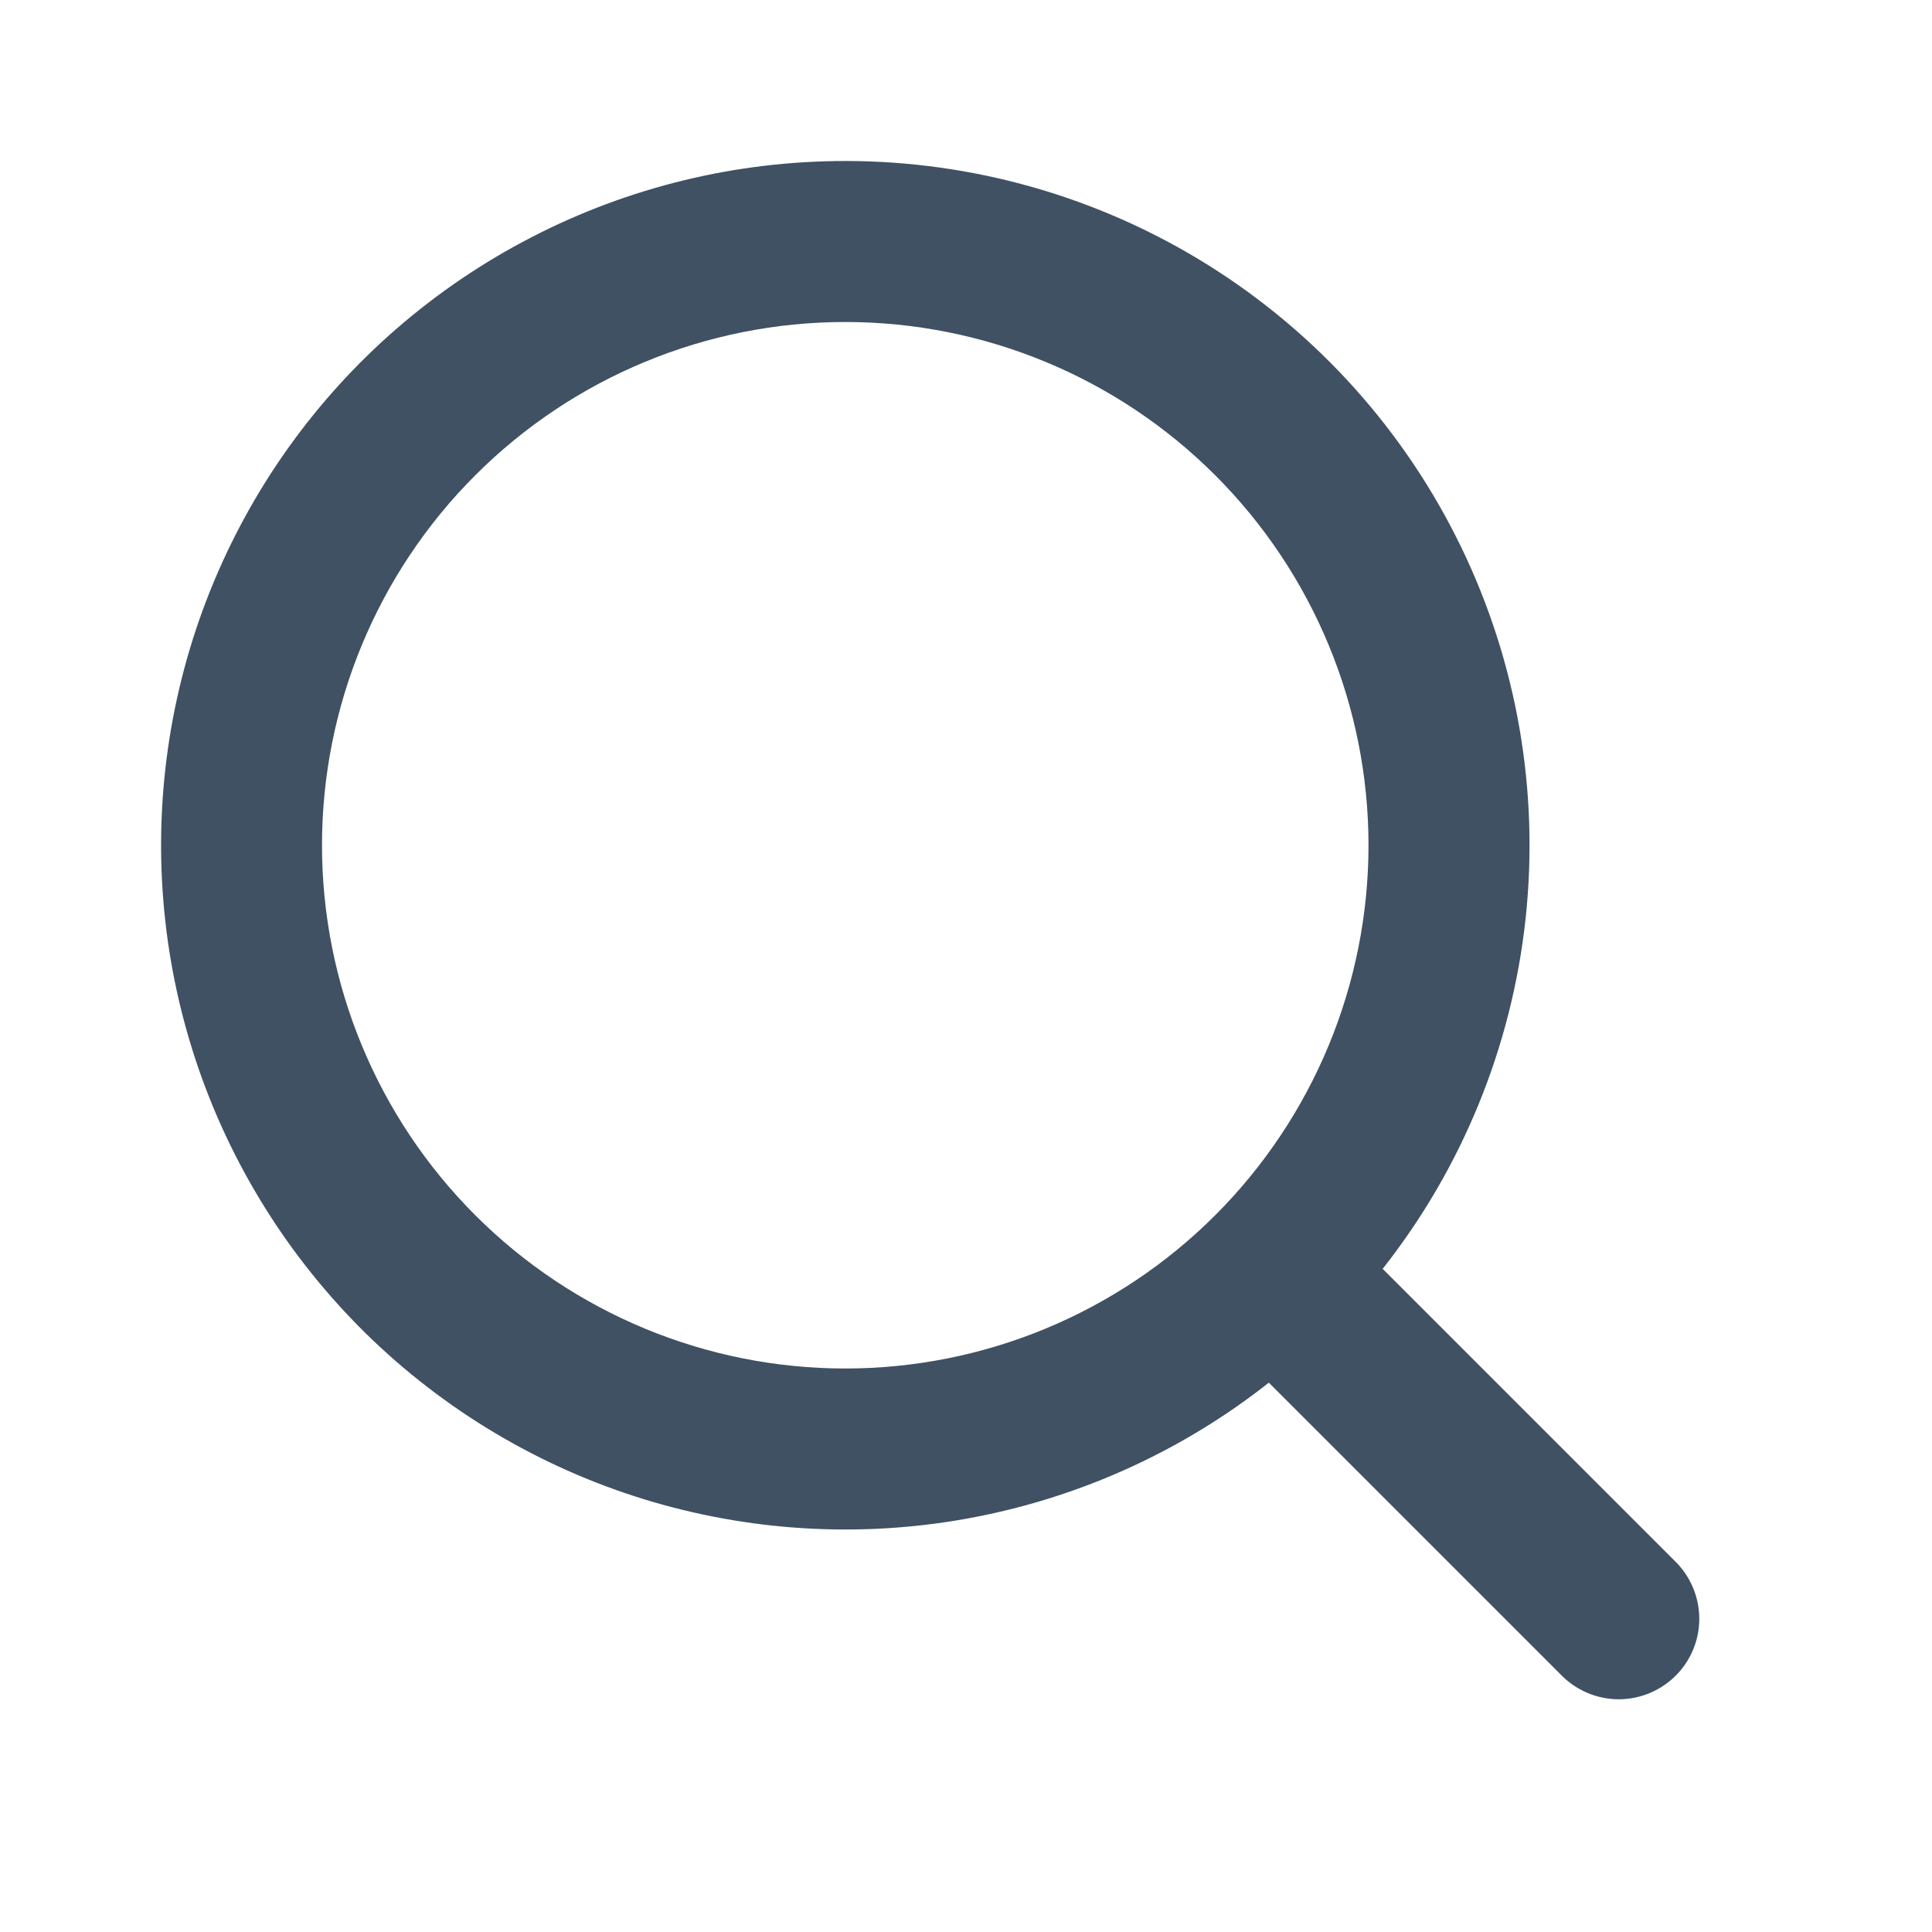
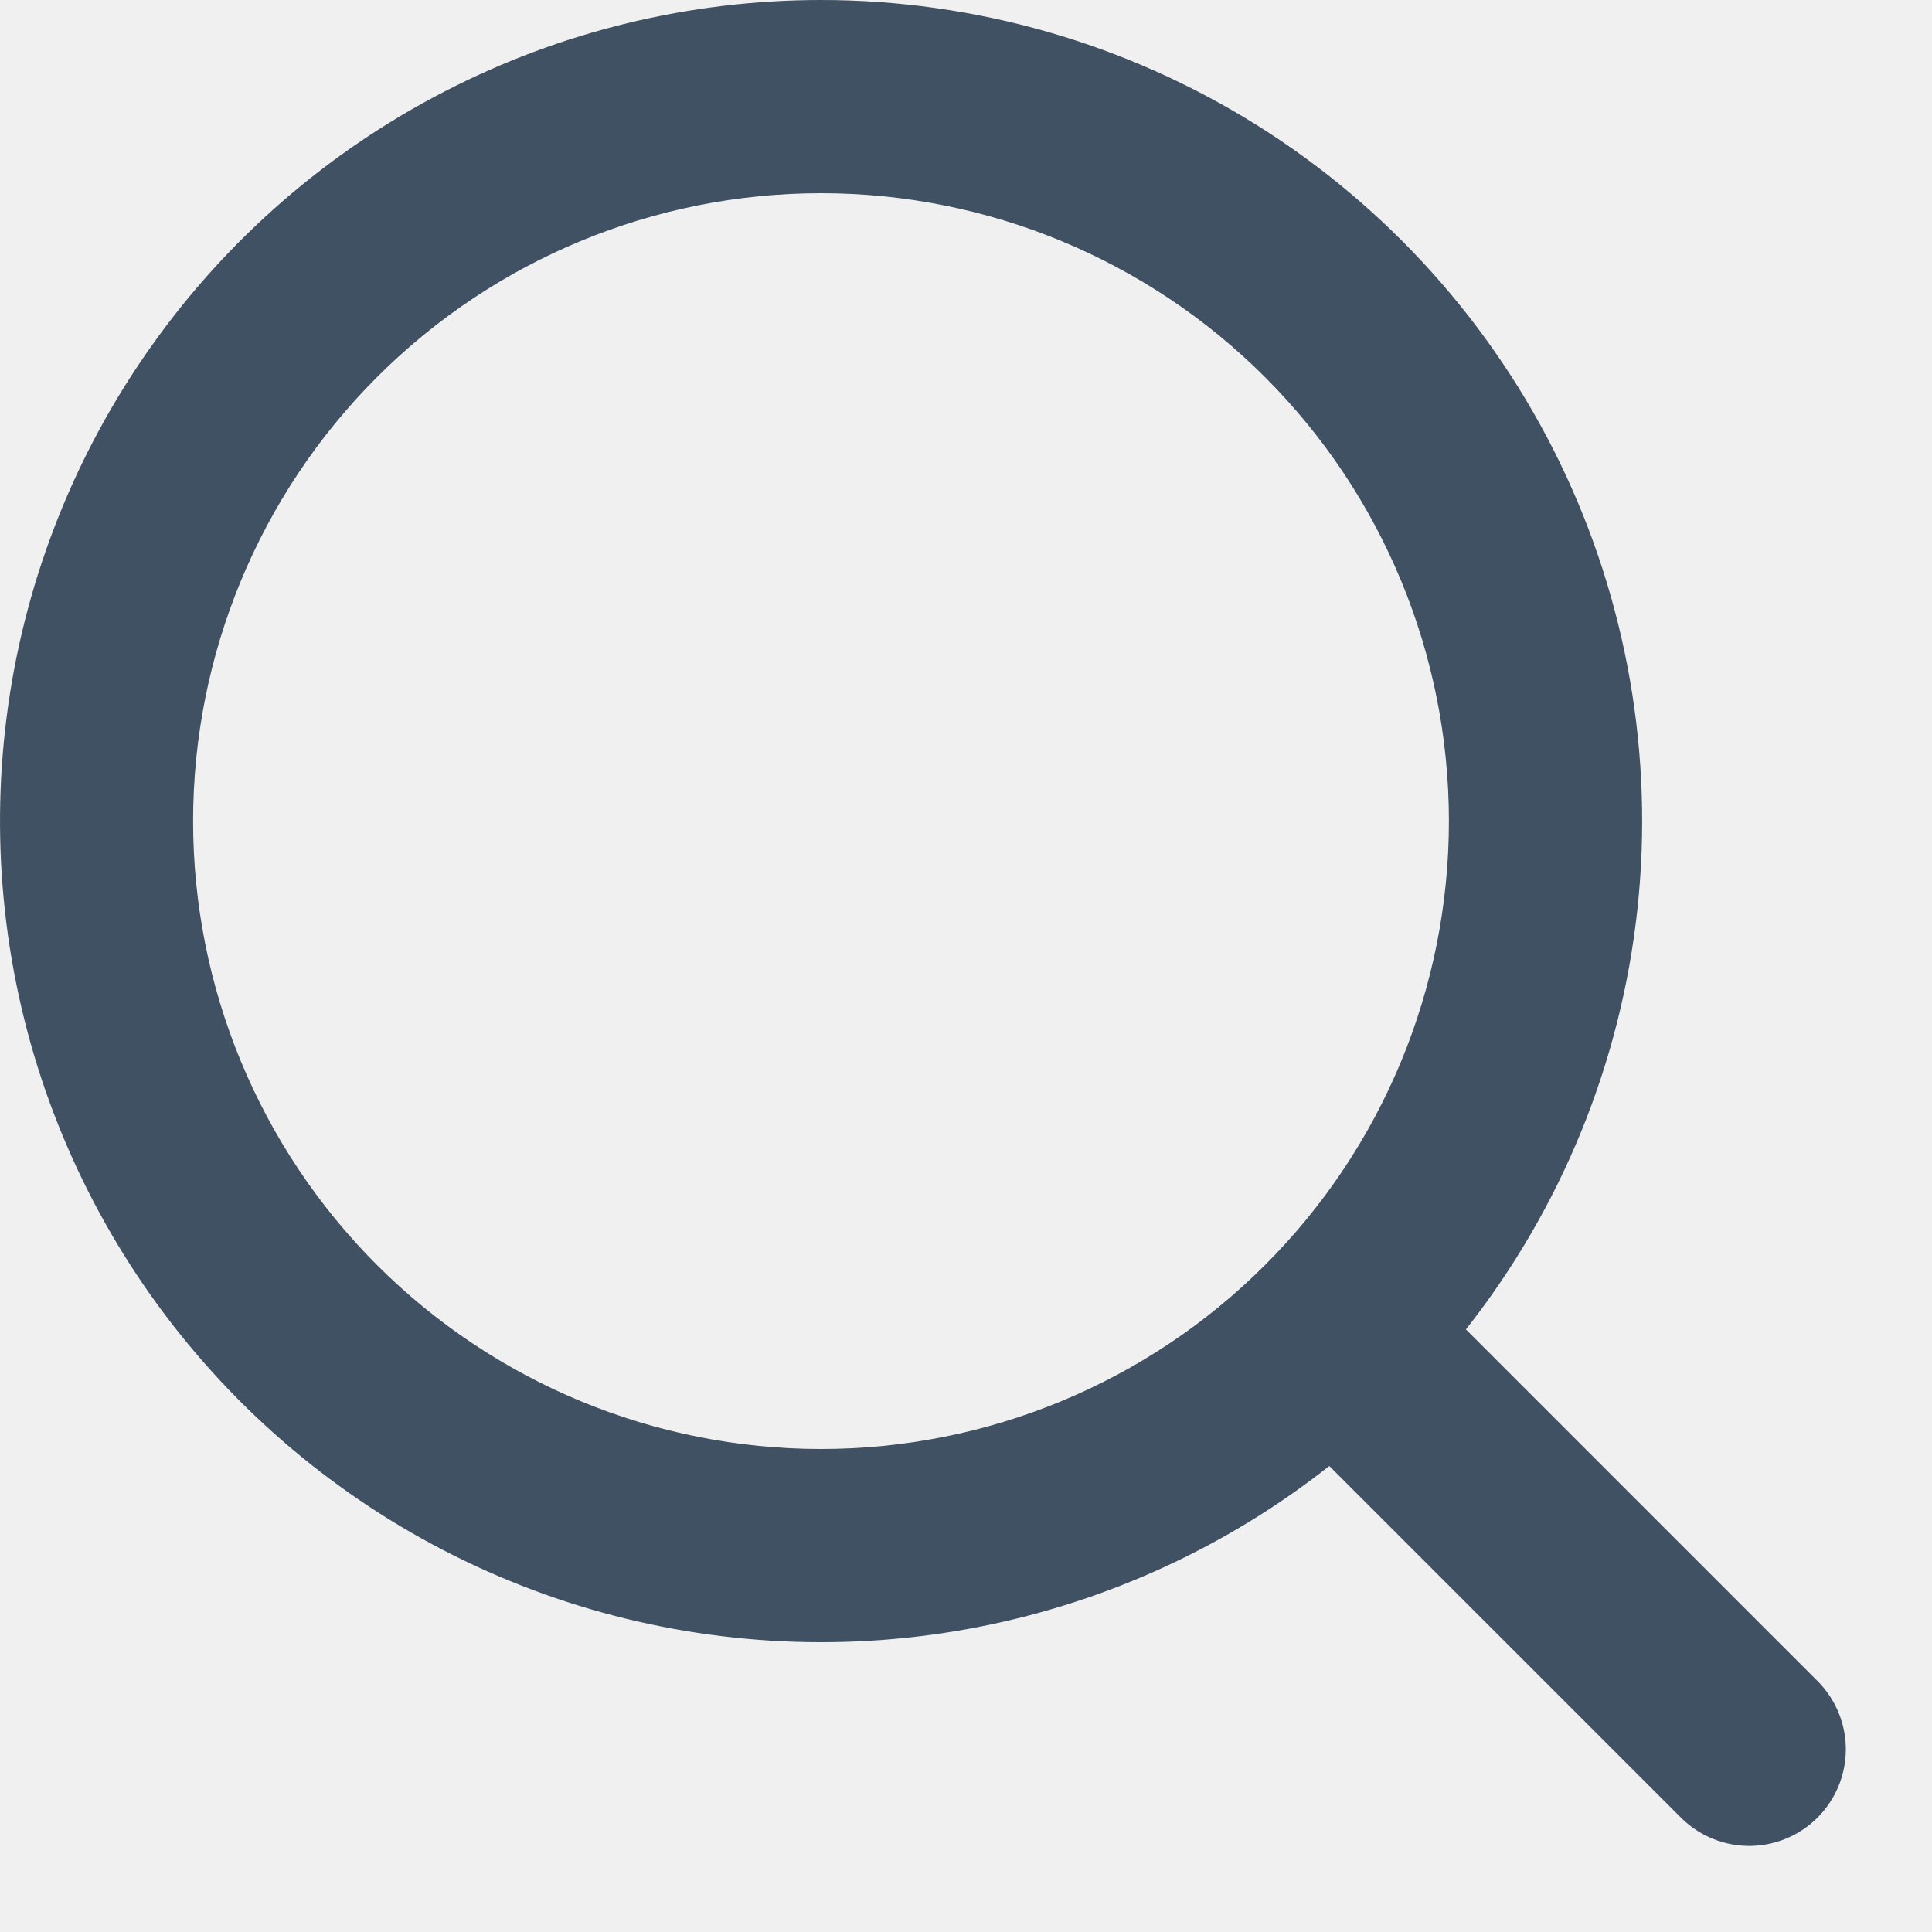
- <svg xmlns="http://www.w3.org/2000/svg" width="24" height="24" viewBox="0 0 24 24" fill="none">
-   <rect width="24" height="24" fill="#F5F5F5" />
-   <rect width="1170" height="800" transform="translate(-1023 -361)" fill="white" />
-   <rect opacity="0.15" x="-253" y="-171" width="310" height="228" rx="20" fill="#E0CE8F" />
-   <path d="M-238 -8C-238 -13.523 -233.523 -18 -228 -18H32C37.523 -18 42 -13.523 42 -8V32C42 37.523 37.523 42 32 42H-228C-233.523 42 -238 37.523 -238 32V-8Z" fill="white" />
-   <path d="M-237.5 -8C-237.5 -13.247 -233.247 -17.5 -228 -17.5H32C37.247 -17.5 41.5 -13.247 41.5 -8V32C41.5 37.247 37.247 41.5 32 41.5H-228C-233.247 41.5 -237.5 37.247 -237.5 32V-8Z" stroke="#3F5163" stroke-opacity="0.2" />
-   <path fill-rule="evenodd" clip-rule="evenodd" d="M10.5 2C9.145 2 7.809 2.324 6.605 2.946C5.4 3.567 4.361 4.467 3.575 5.572C2.79 6.676 2.279 7.952 2.087 9.294C1.895 10.636 2.026 12.004 2.47 13.285C2.914 14.565 3.658 15.721 4.639 16.656C5.621 17.59 6.812 18.277 8.113 18.658C9.414 19.038 10.787 19.103 12.117 18.845C13.448 18.587 14.698 18.015 15.762 17.176L19.414 20.828C19.603 21.01 19.855 21.111 20.118 21.109C20.38 21.106 20.631 21.001 20.816 20.816C21.002 20.63 21.107 20.38 21.109 20.117C21.111 19.855 21.01 19.603 20.828 19.414L17.176 15.762C18.164 14.509 18.779 13.002 18.951 11.416C19.123 9.829 18.845 8.226 18.148 6.79C17.452 5.354 16.365 4.143 15.013 3.296C13.66 2.449 12.096 2 10.5 2ZM4 10.5C4 8.776 4.685 7.123 5.904 5.904C7.123 4.685 8.776 4 10.5 4C12.224 4 13.877 4.685 15.096 5.904C16.315 7.123 17 8.776 17 10.5C17 12.224 16.315 13.877 15.096 15.096C13.877 16.315 12.224 17 10.5 17C8.776 17 7.123 16.315 5.904 15.096C4.685 13.877 4 12.224 4 10.5Z" fill="#3F5163" />
+ <svg xmlns="http://www.w3.org/2000/svg" width="20" height="20" viewBox="0 0 20 20" fill="none">
+   <path fill-rule="evenodd" clip-rule="evenodd" d="M8.499 1.91687e-08C7.144 0 5.808 0.324 4.604 0.946C3.399 1.567 2.36 2.467 1.575 3.572C0.789 4.676 0.278 5.952 0.086 7.294C-0.106 8.636 0.025 10.004 0.469 11.285C0.913 12.565 1.657 13.721 2.639 14.656C3.62 15.59 4.811 16.277 6.112 16.658C7.413 17.038 8.786 17.103 10.116 16.845C11.447 16.587 12.697 16.015 13.761 15.176L17.413 18.828C17.602 19.01 17.855 19.111 18.117 19.109C18.379 19.106 18.63 19.001 18.815 18.816C19 18.63 19.106 18.38 19.108 18.117C19.11 17.855 19.009 17.603 18.827 17.414L15.175 13.762C16.163 12.509 16.778 11.002 16.95 9.416C17.122 7.829 16.844 6.226 16.148 4.79C15.451 3.354 14.364 2.143 13.012 1.296C11.659 0.449 10.095 -0 8.499 1.91687e-08ZM1.999 8.5C1.999 6.776 2.684 5.123 3.903 3.904C5.122 2.685 6.775 2 8.499 2C10.223 2 11.877 2.685 13.095 3.904C14.315 5.123 14.999 6.776 14.999 8.5C14.999 10.224 14.315 11.877 13.095 13.096C11.877 14.315 10.223 15 8.499 15C6.775 15 5.122 14.315 3.903 13.096C2.684 11.877 1.999 10.224 1.999 8.5Z" fill="#3F5163" />
</svg>
